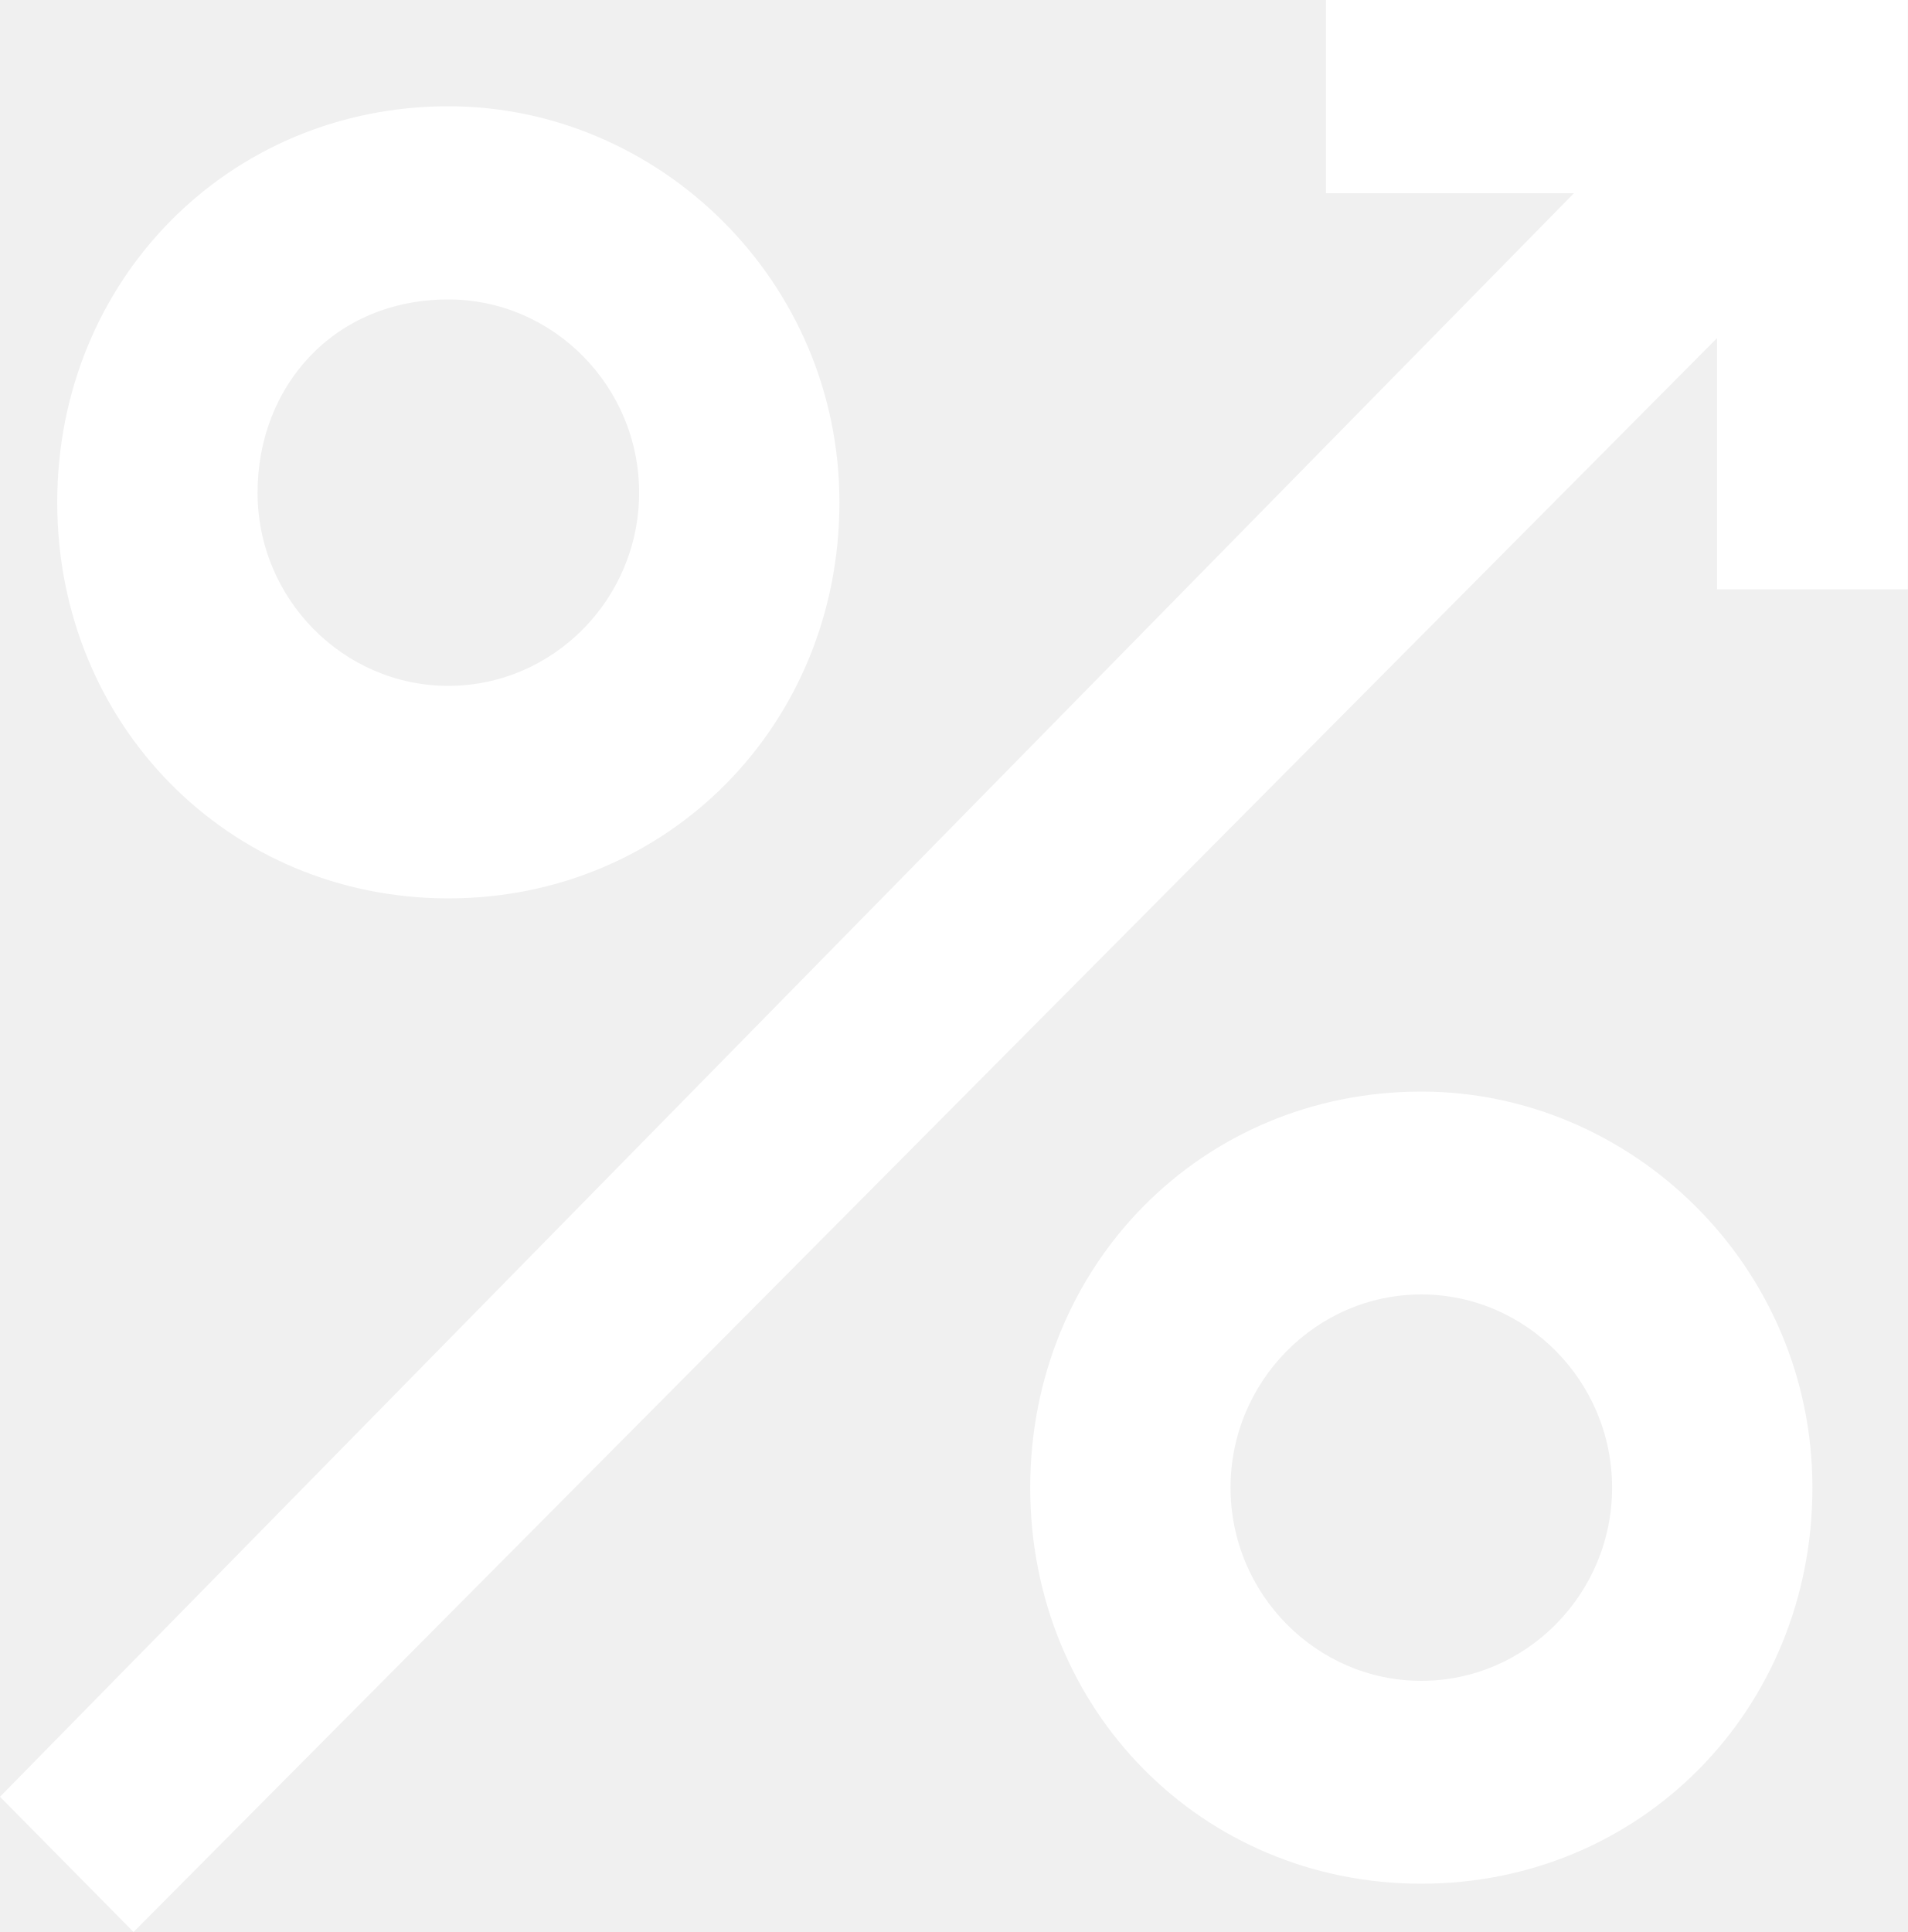
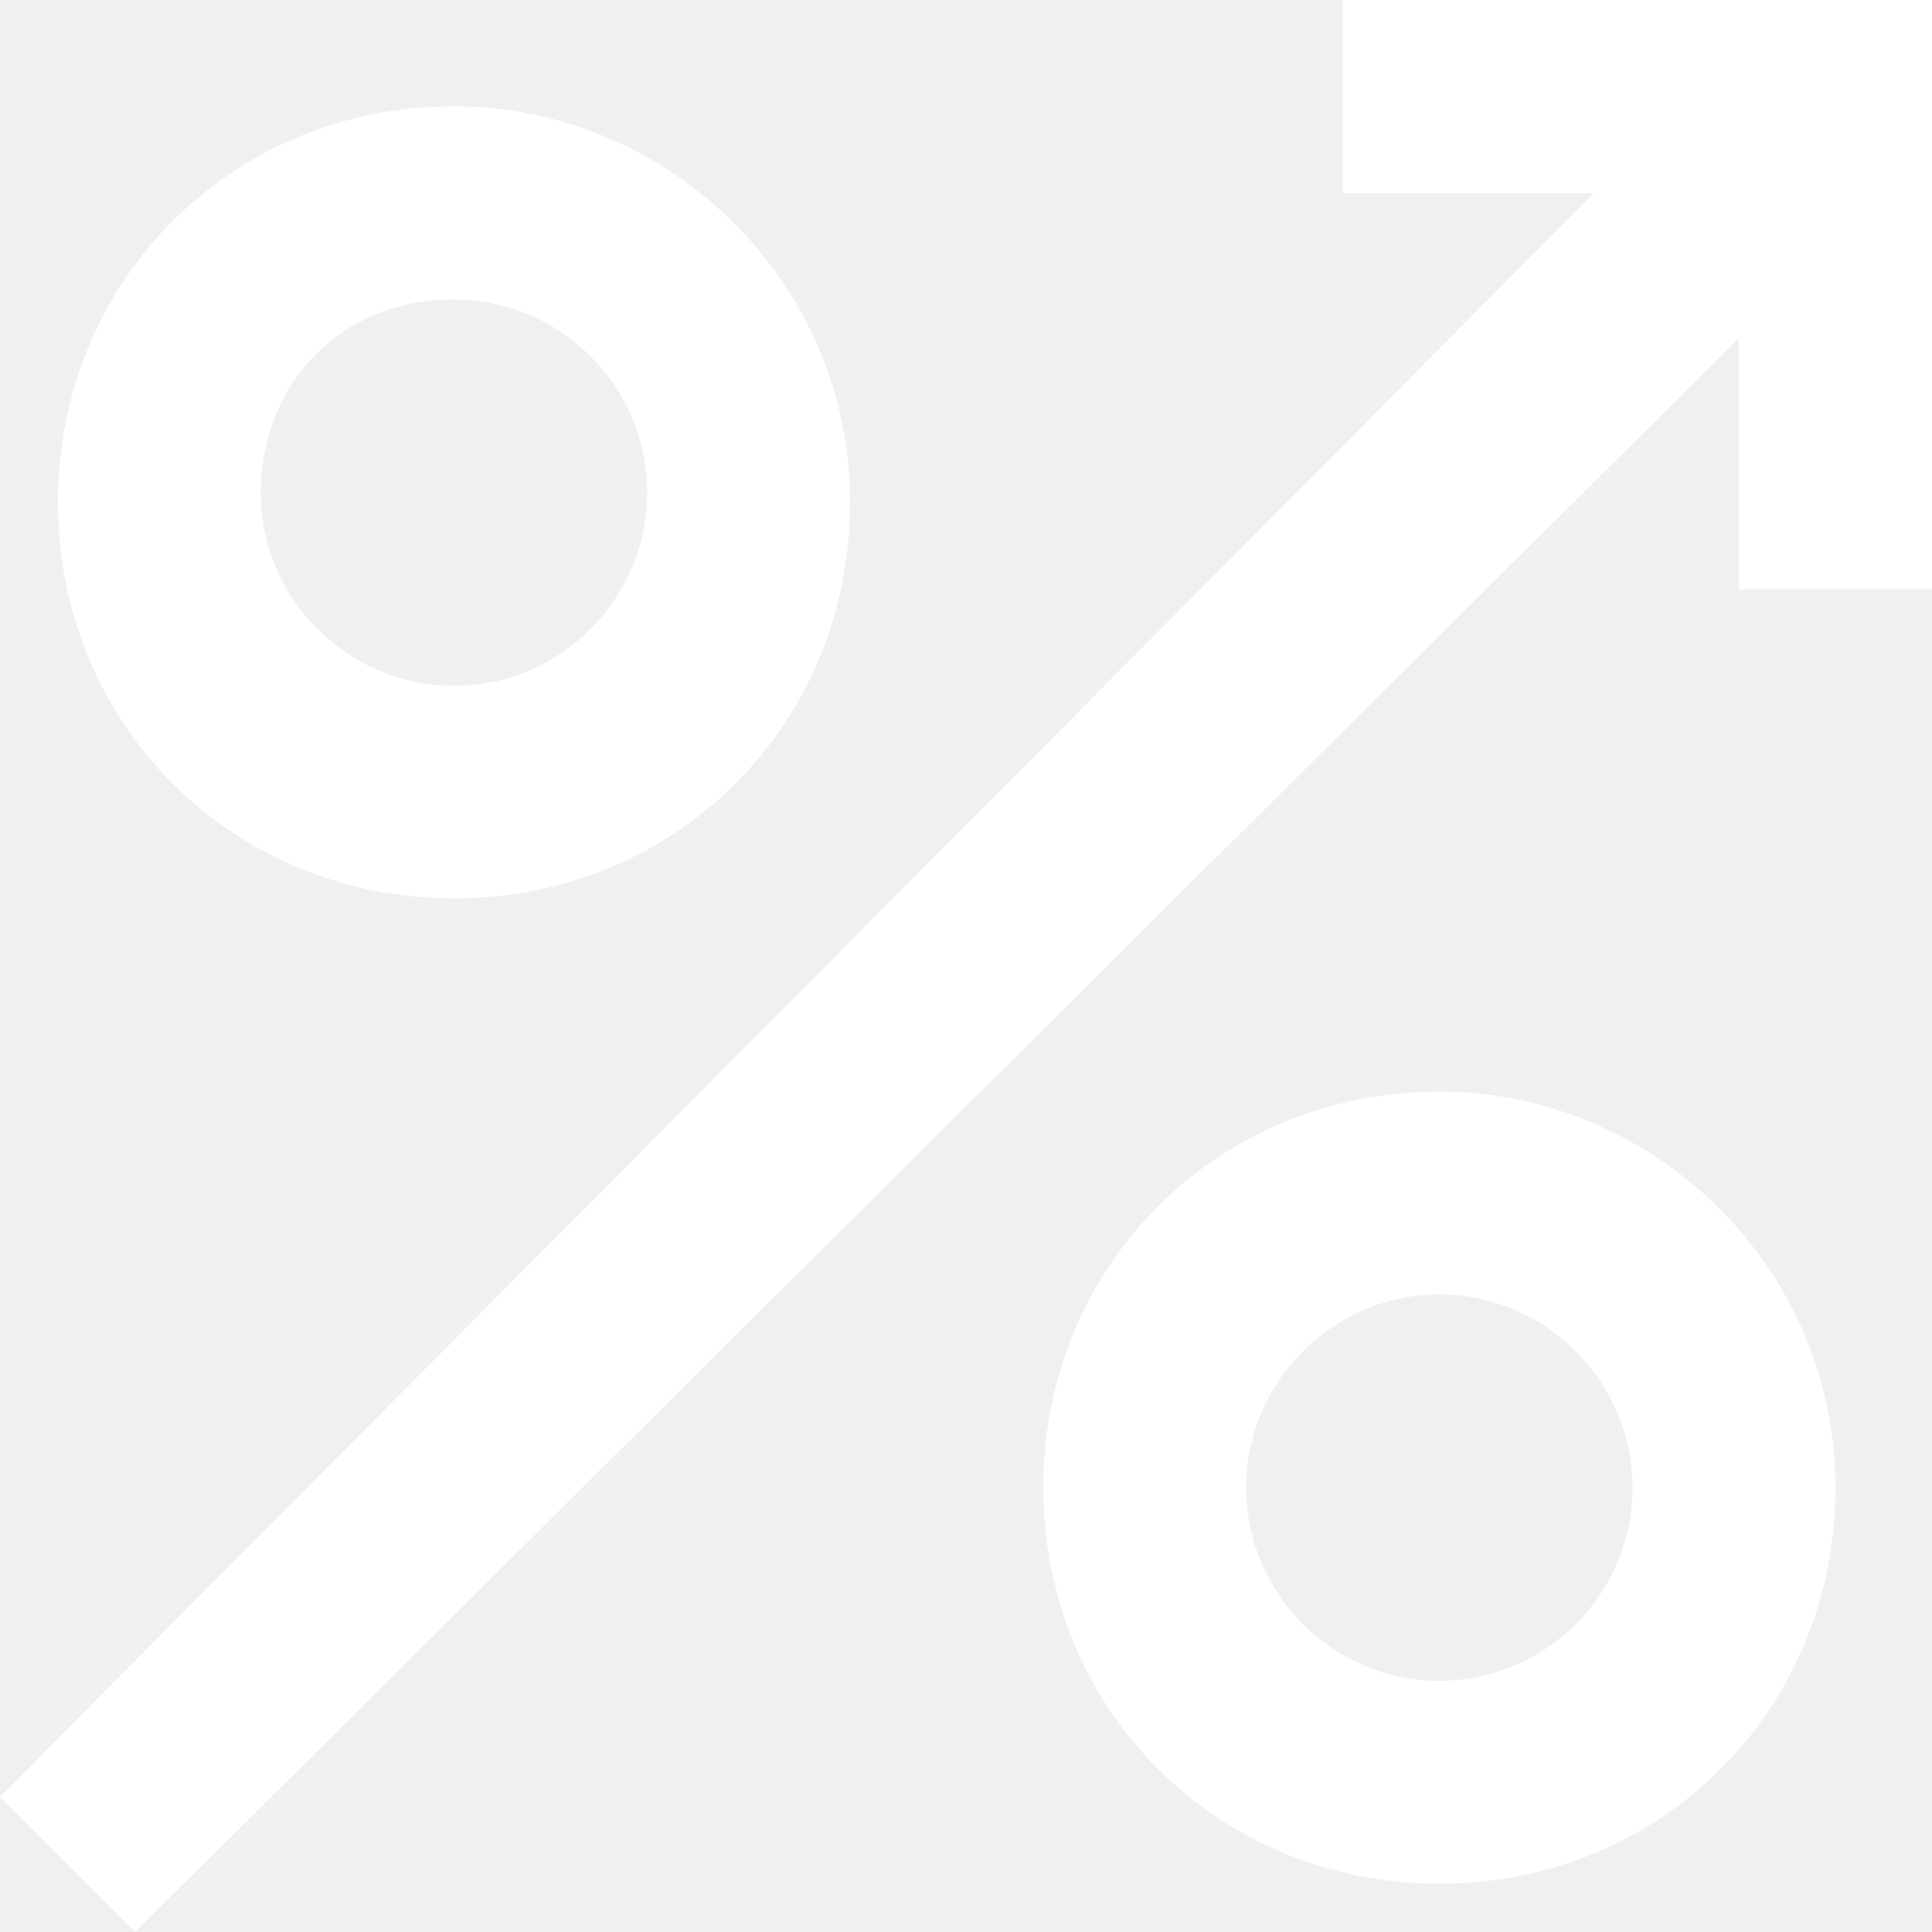
- <svg xmlns="http://www.w3.org/2000/svg" width="79" height="80" viewBox="0 0 79 80">
-   <g fill="#FFF">
-     <path d="M58.855 45.2c-9.085 0-16.195 7.2-16.195 16.4S49.77 78 58.855 78 75.05 70.8 75.05 61.6s-7.505-16.4-16.195-16.4zm0 24.4c-4.345 0-7.9-3.6-7.9-8s3.555-8 7.9-8c4.345 0 7.9 3.6 7.9 8s-3.555 8-7.9 8zm-40.29-32.4c9.085 0 16.195-7.2 16.195-16.4S27.255 4.4 18.565 4.4C9.48 4.4 2.37 11.6 2.37 20.8s7.11 16.4 16.195 16.4zm0-24.8c4.345 0 7.9 3.6 7.9 8s-3.555 8-7.9 8c-4.345 0-7.9-3.6-7.9-8s3.16-8 7.9-8z" />
-     <path d="M54.905 0v8h10.27L0 74.4 5.53 80 71.1 14v10.4H79V0z" />
-   </g>
+ <svg xmlns="http://www.w3.org/2000/svg" width="68" height="68" viewBox="0 0 68 68">
+   <path d="M50.66 38.42c-7.82 0-13.94 6.12-13.94 13.94 0 7.82 6.12 13.94 13.94 13.94 7.82 0 13.94-6.12 13.94-13.94 0-7.82-6.46-13.94-13.94-13.94zm0 20.74c-3.74 0-6.8-3.06-6.8-6.8 0-3.74 3.06-6.8 6.8-6.8 3.74 0 6.8 3.06 6.8 6.8 0 3.74-3.06 6.8-6.8 6.8zM15.98 31.62c-7.82 0-13.94-6.12-13.94-13.94 0-7.82 6.12-13.94 13.94-13.94 7.48 0 13.94 6.12 13.94 13.94 0 7.82-6.12 13.94-13.94 13.94zm0-21.08c-4.08 0-6.8 3.06-6.8 6.8 0 3.74 3.06 6.8 6.8 6.8 3.74 0 6.8-3.06 6.8-6.8 0-3.74-3.06-6.8-6.8-6.8zM47.26 0H68v20.74h-6.8V11.9L4.76 68 0 63.24 56.1 6.8h-8.84V0z" fill="#FFF" />
</svg>
